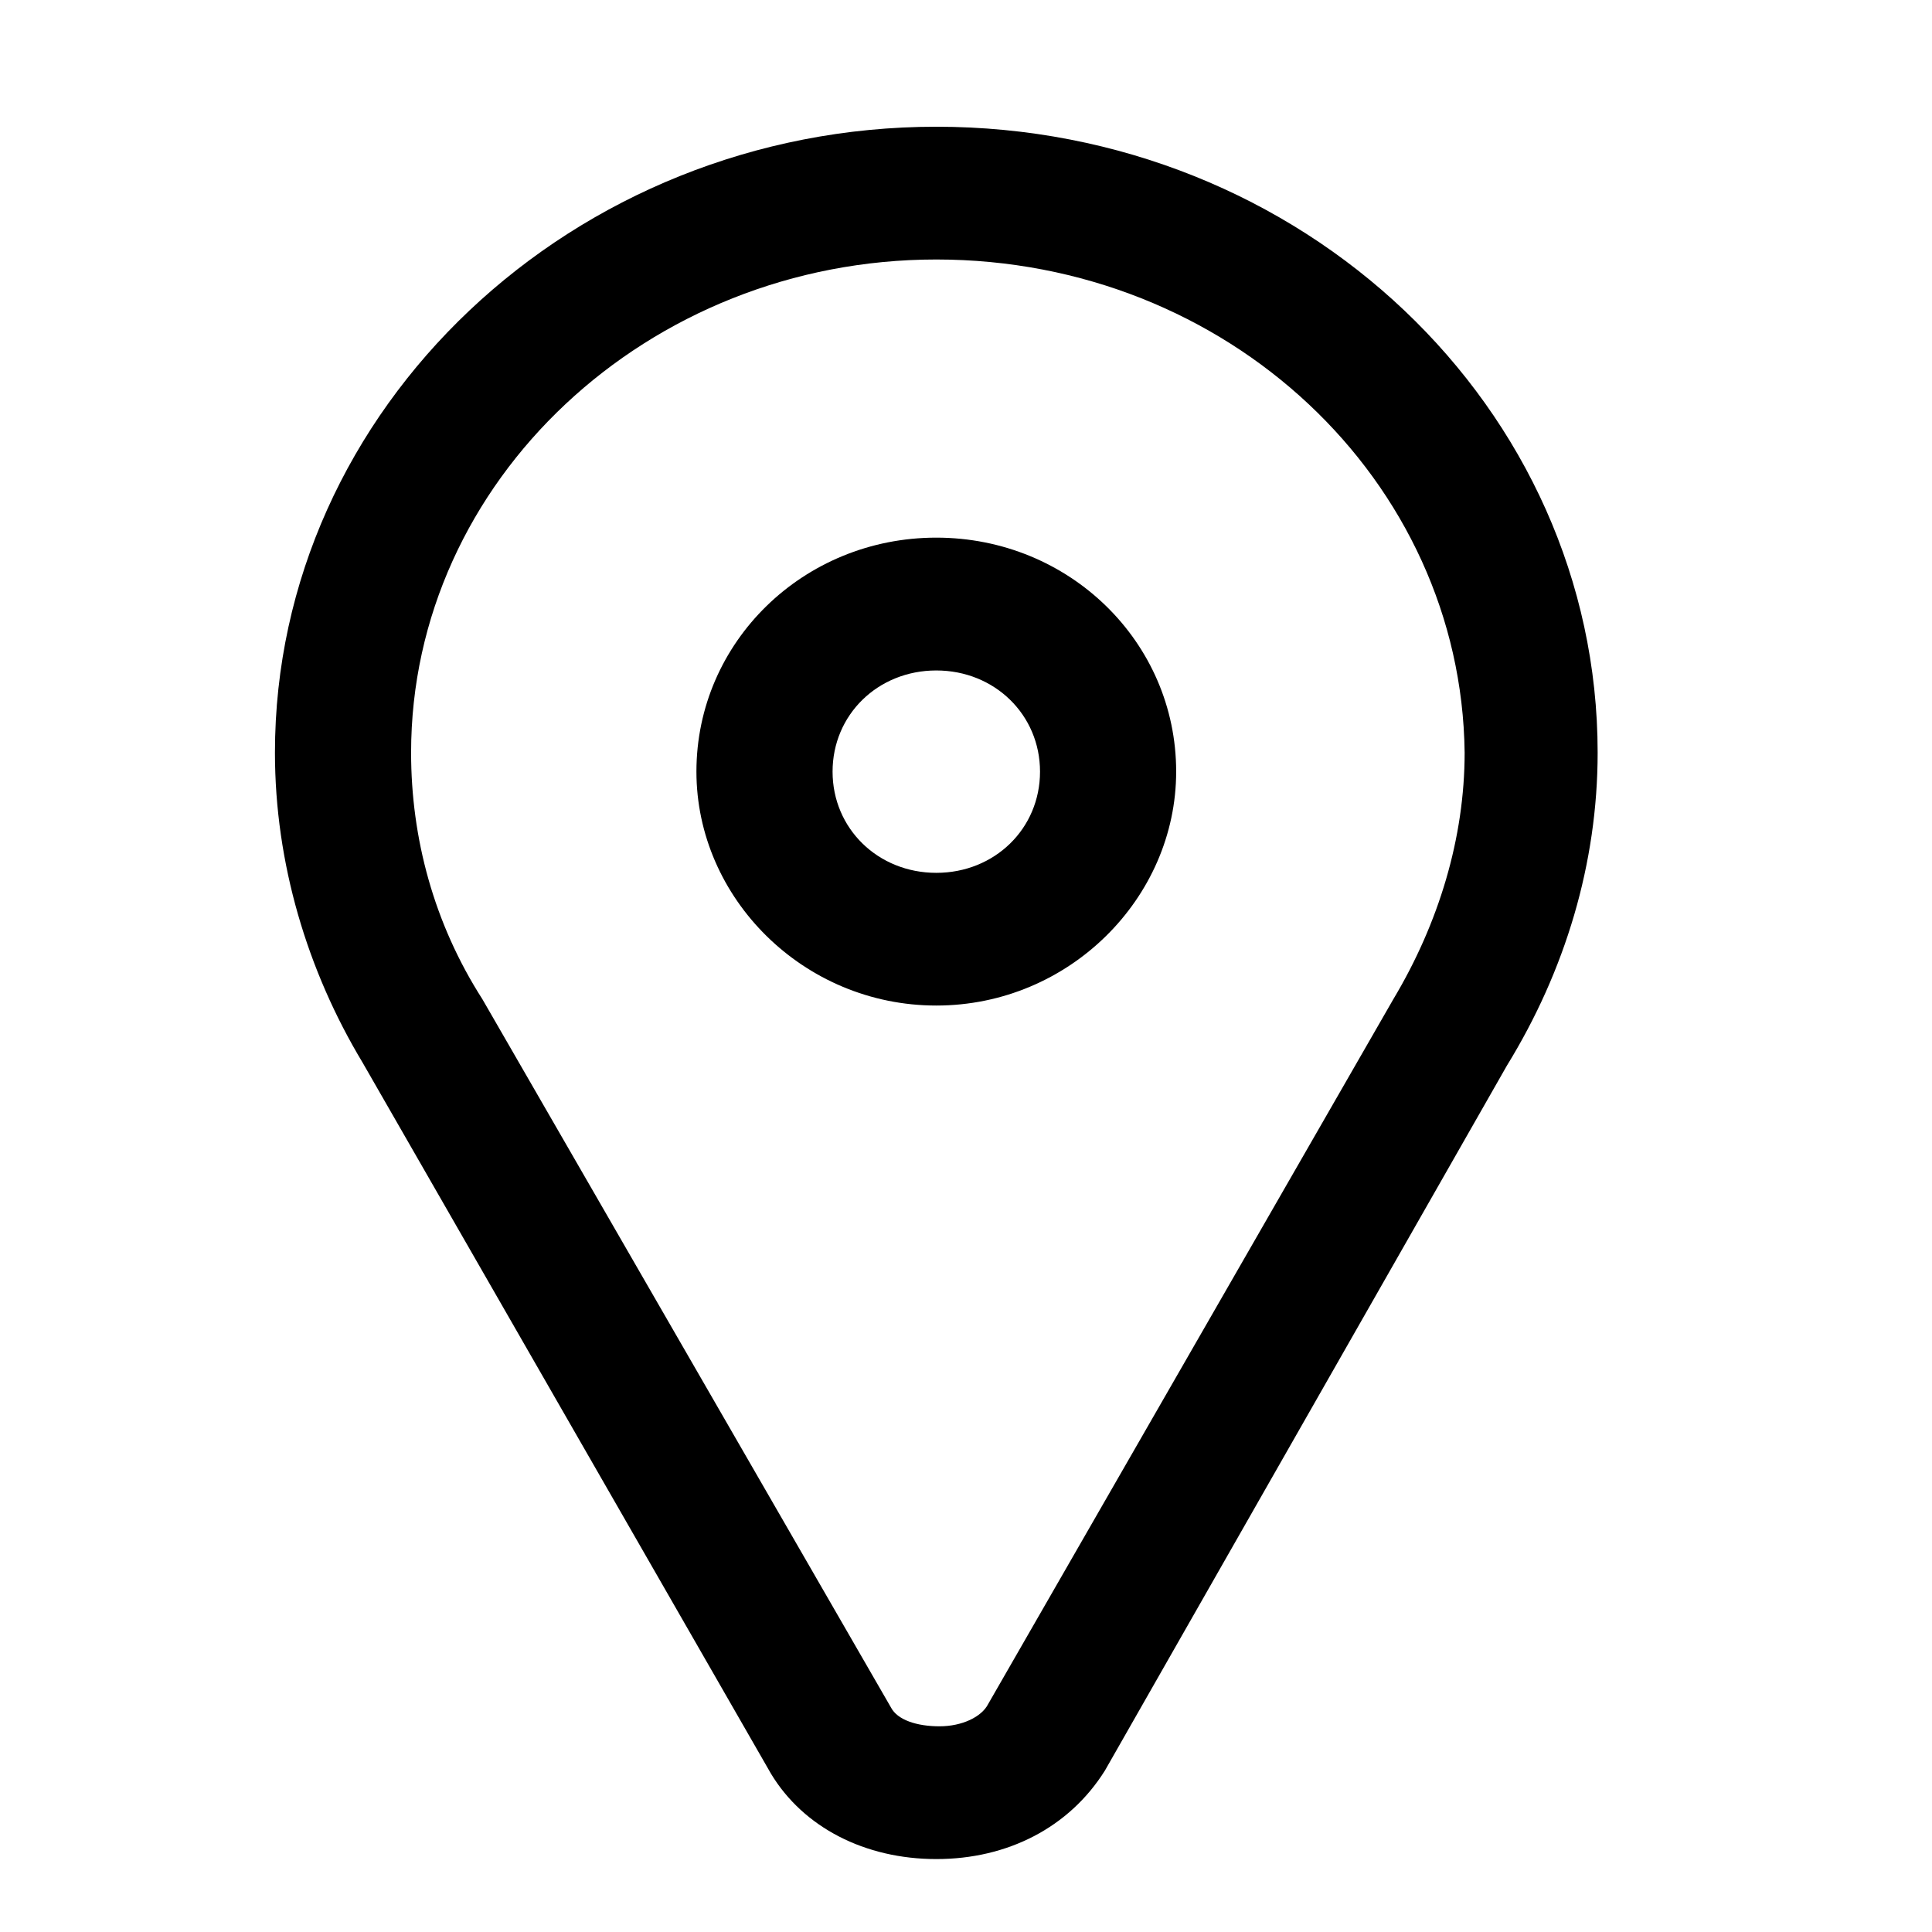
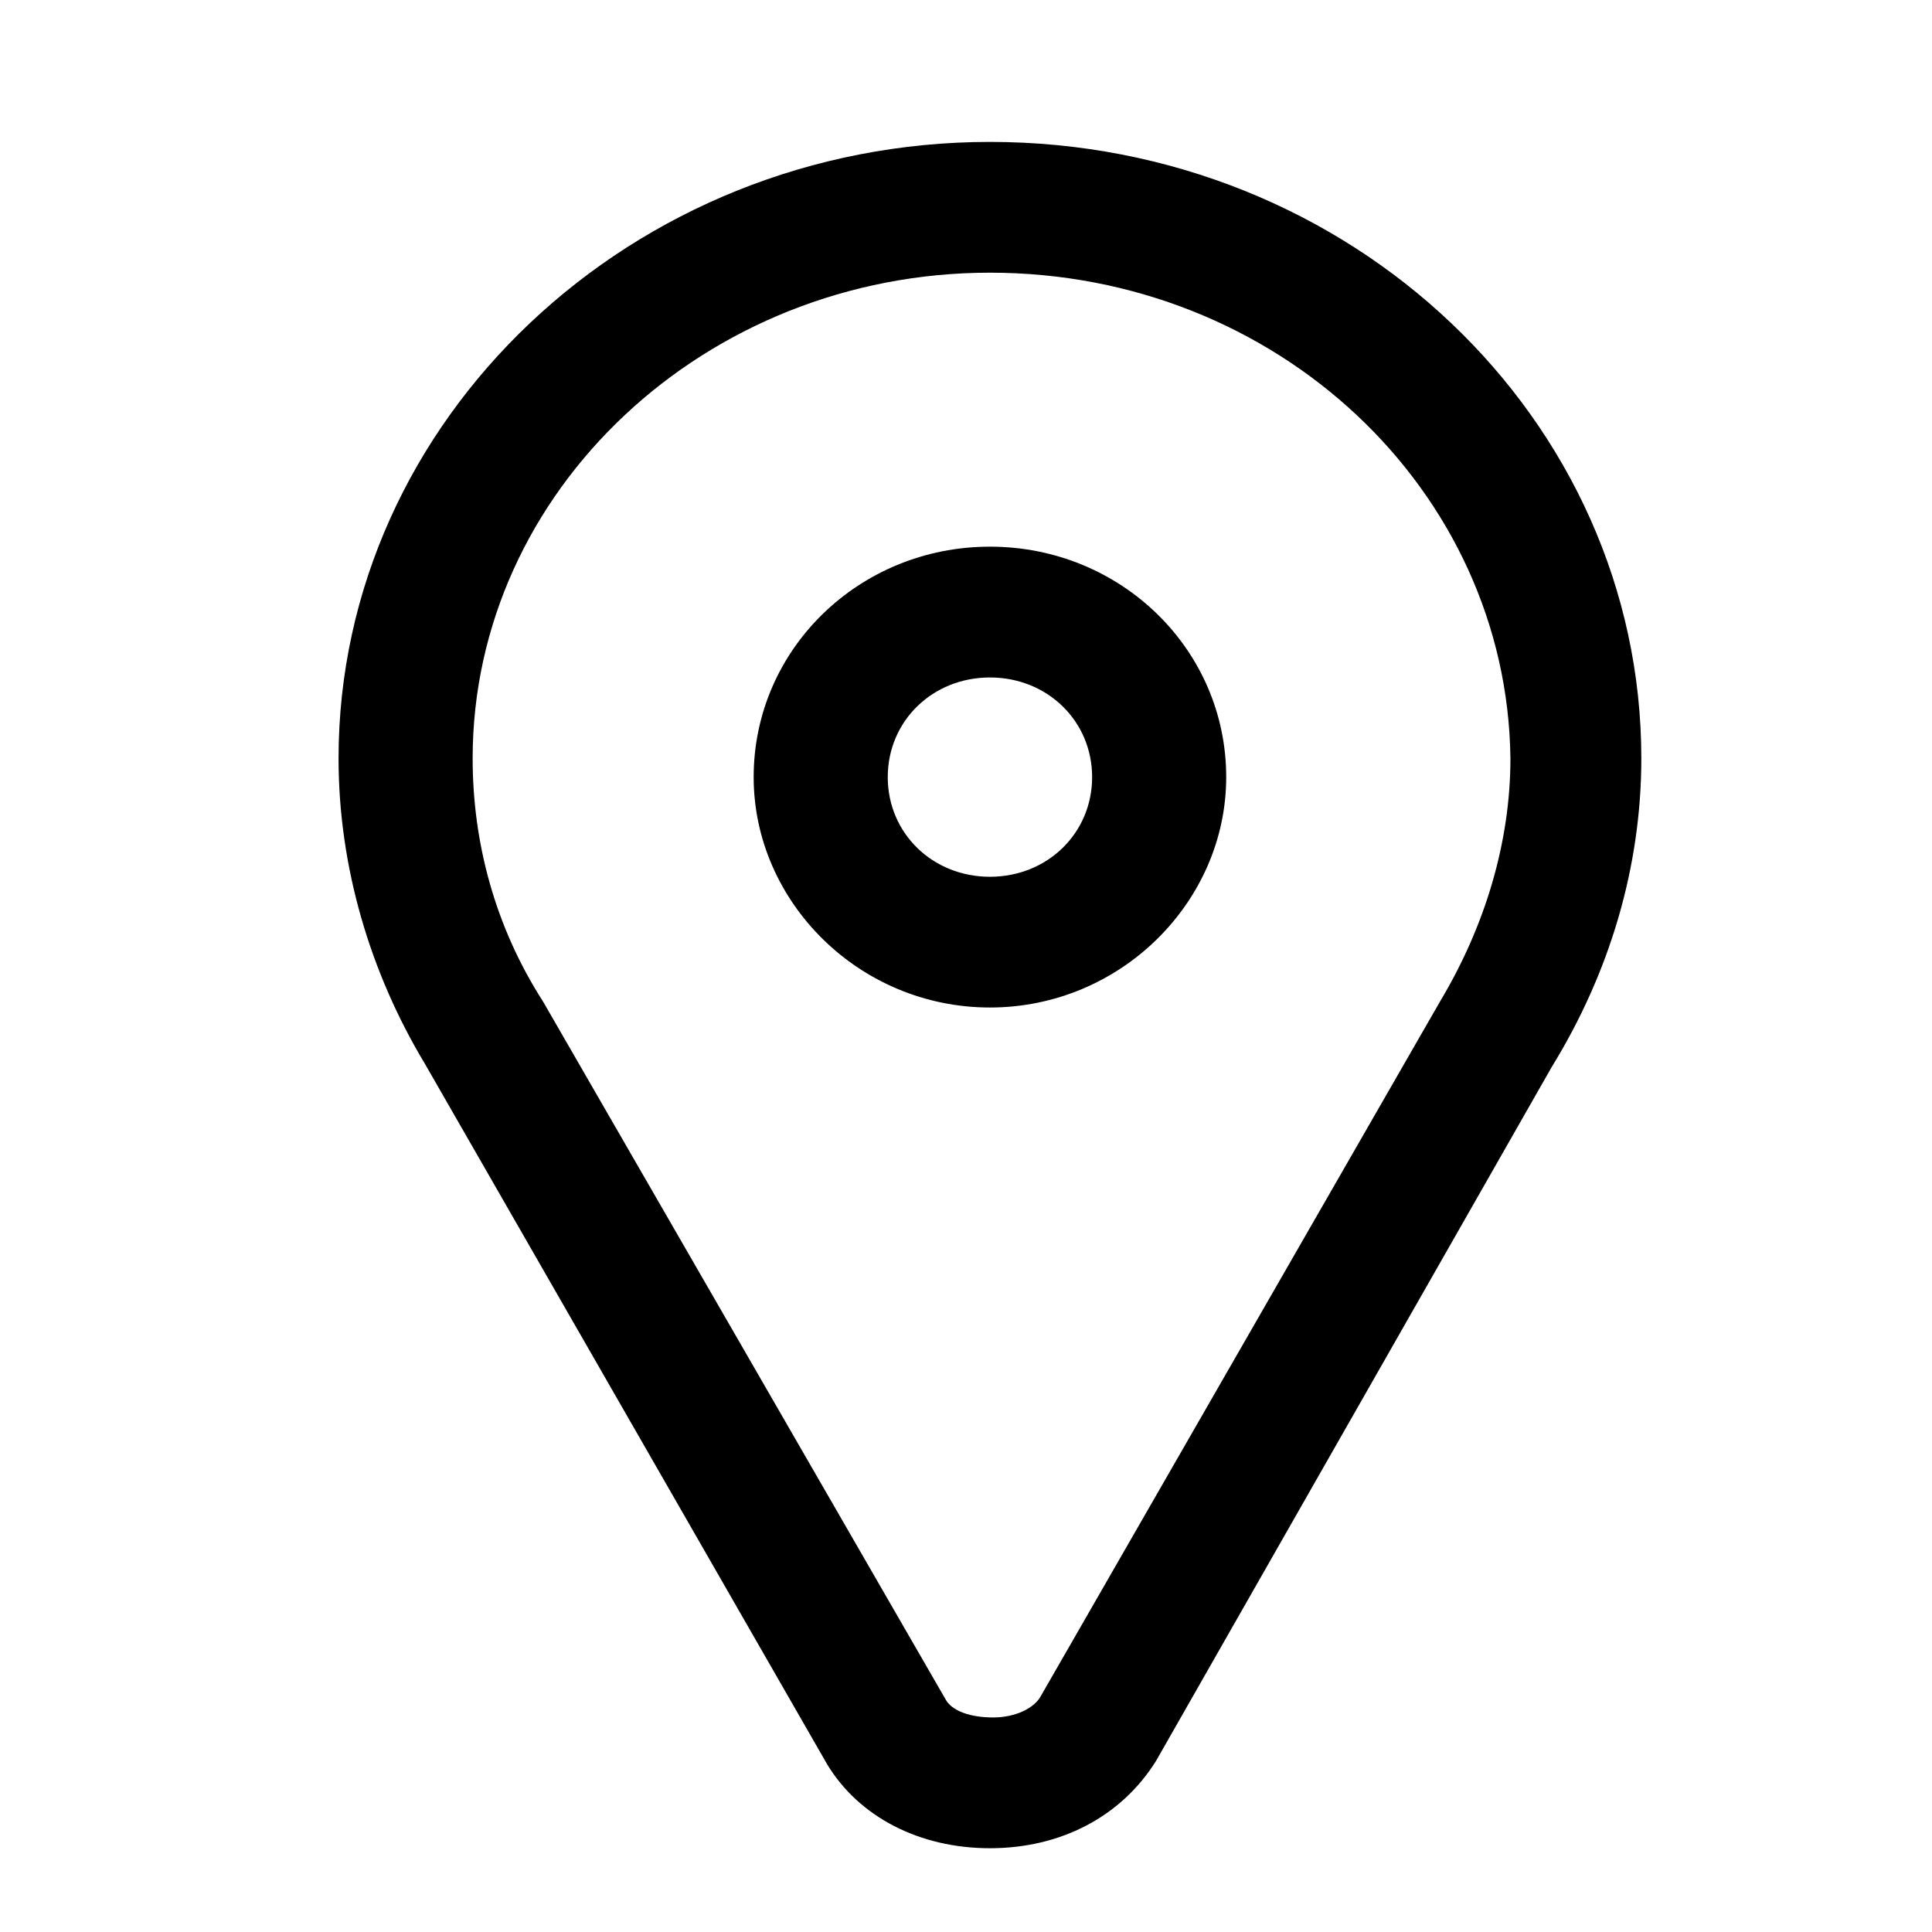
- <svg xmlns="http://www.w3.org/2000/svg" fill="#000000" width="800px" height="800px" viewBox="-8 0 32 32" version="1.1" id="svg825">
-   <defs id="defs829" />
-   <path d="m 7.508,30.792 c -1.181,0 -2.201,-0.524 -2.738,-1.414 L -1.996,17.597 c -0.913,-1.518 -1.45,-3.299 -1.45,-5.131 0,-5.707 4.94,-10.367 10.954,-10.367 6.068,0 10.954,4.66 10.954,10.367 0,1.833 -0.537,3.613 -1.503,5.184 l -6.658,11.676 c -0.591,0.942 -1.611,1.466 -2.792,1.466 z m 0,-26.494 c -4.779,0 -8.699,3.665 -8.699,8.168 0,1.414 0.376,2.827 1.181,4.084 L 6.756,28.279 c 0.107,0.209 0.43,0.314 0.805,0.314 0.376,0 0.698,-0.157 0.805,-0.367 l 6.712,-11.676 c 0.752,-1.257 1.181,-2.67 1.181,-4.084 -0.054,-4.503 -3.92,-8.168 -8.752,-8.168 z m 0,12.357 c -2.201,0 -3.973,-1.78 -3.973,-3.875 0,-2.147 1.772,-3.875 3.973,-3.875 2.201,0 3.973,1.728 3.973,3.875 0,2.094 -1.772,3.875 -3.973,3.875 z m 0,-5.55 c -0.967,0 -1.718,0.733 -1.718,1.676 0,0.942 0.752,1.676 1.718,1.676 0.967,0 1.718,-0.733 1.718,-1.676 0,-0.942 -0.752,-1.676 -1.718,-1.676 z" id="path823" style="stroke-width:1.326" />
+ <svg xmlns="http://www.w3.org/2000/svg" clip-rule="evenodd" fill-rule="evenodd" stroke-linejoin="round" stroke-miterlimit="2" viewBox="0 0 64 64" version="1.1" id="svg10">
+   <defs id="defs14">
+     <filter style="color-interpolation-filters:sRGB" id="filter959" x="-0.042" y="-0.062" width="1.083" height="1.125">
+       <feColorMatrix values="0.21 0.72 0.072 0.62 0 0.21 0.72 0.072 0.62 0 0.21 0.72 0.072 0.62 0 0 0 0 1 0 " id="feColorMatrix957" />
+     </filter>
+     <filter style="color-interpolation-filters:sRGB" id="filter939" x="0" y="0" width="1" height="1">
+       <feColorMatrix values="0.21 0.72 0.072 0.62 0 0.21 0.72 0.072 0.62 0 0.21 0.72 0.072 0.62 0 0 0 0 1 0 " id="feColorMatrix937" />
+     </filter>
+   </defs>
+   <path d="m0 0h64v64h-64z" fill="none" id="path2" />
+   <text xml:space="preserve" style="font-style:normal;font-weight:normal;font-size:40px;line-height:1.25;font-family:sans-serif;letter-spacing:0px;word-spacing:0px;fill:#000000;fill-opacity:1;stroke:none" x="17.627" y="10.847" id="text827">
+     <tspan id="tspan825" x="17.627" y="46.238" />
+   </text>
+   <path d="m 32.793,61.225 c -2.327,0 -4.337,-1.031 -5.395,-2.785 L 14.071,35.232 c -1.798,-2.991 -2.856,-6.498 -2.856,-10.108 0,-11.243 9.731,-20.423 21.578,-20.423 11.953,0 21.578,9.18 21.578,20.423 0,3.61 -1.058,7.117 -2.962,10.211 L 38.293,58.337 c -1.164,1.857 -3.173,2.888 -5.5,2.888 z m 0,-52.192 c -9.414,0 -17.136,7.22 -17.136,16.091 0,2.785 0.74,5.57 2.327,8.045 l 13.328,23.105 c 0.212,0.413 0.846,0.619 1.587,0.619 0.74,0 1.375,-0.309 1.587,-0.722 L 47.707,33.169 C 49.188,30.694 50.035,27.909 50.035,25.124 49.929,16.253 42.313,9.033 32.793,9.033 Z m 0,24.342 c -4.337,0 -7.827,-3.507 -7.827,-7.633 0,-4.229 3.491,-7.633 7.827,-7.633 4.337,0 7.827,3.404 7.827,7.633 0,4.126 -3.491,7.633 -7.827,7.633 z m 0,-10.933 c -1.904,0 -3.385,1.444 -3.385,3.301 0,1.857 1.481,3.301 3.385,3.301 1.904,0 3.385,-1.444 3.385,-3.301 0,-1.857 -1.481,-3.301 -3.385,-3.301 z" id="path823" style="stroke-width:2.611" />
</svg>
